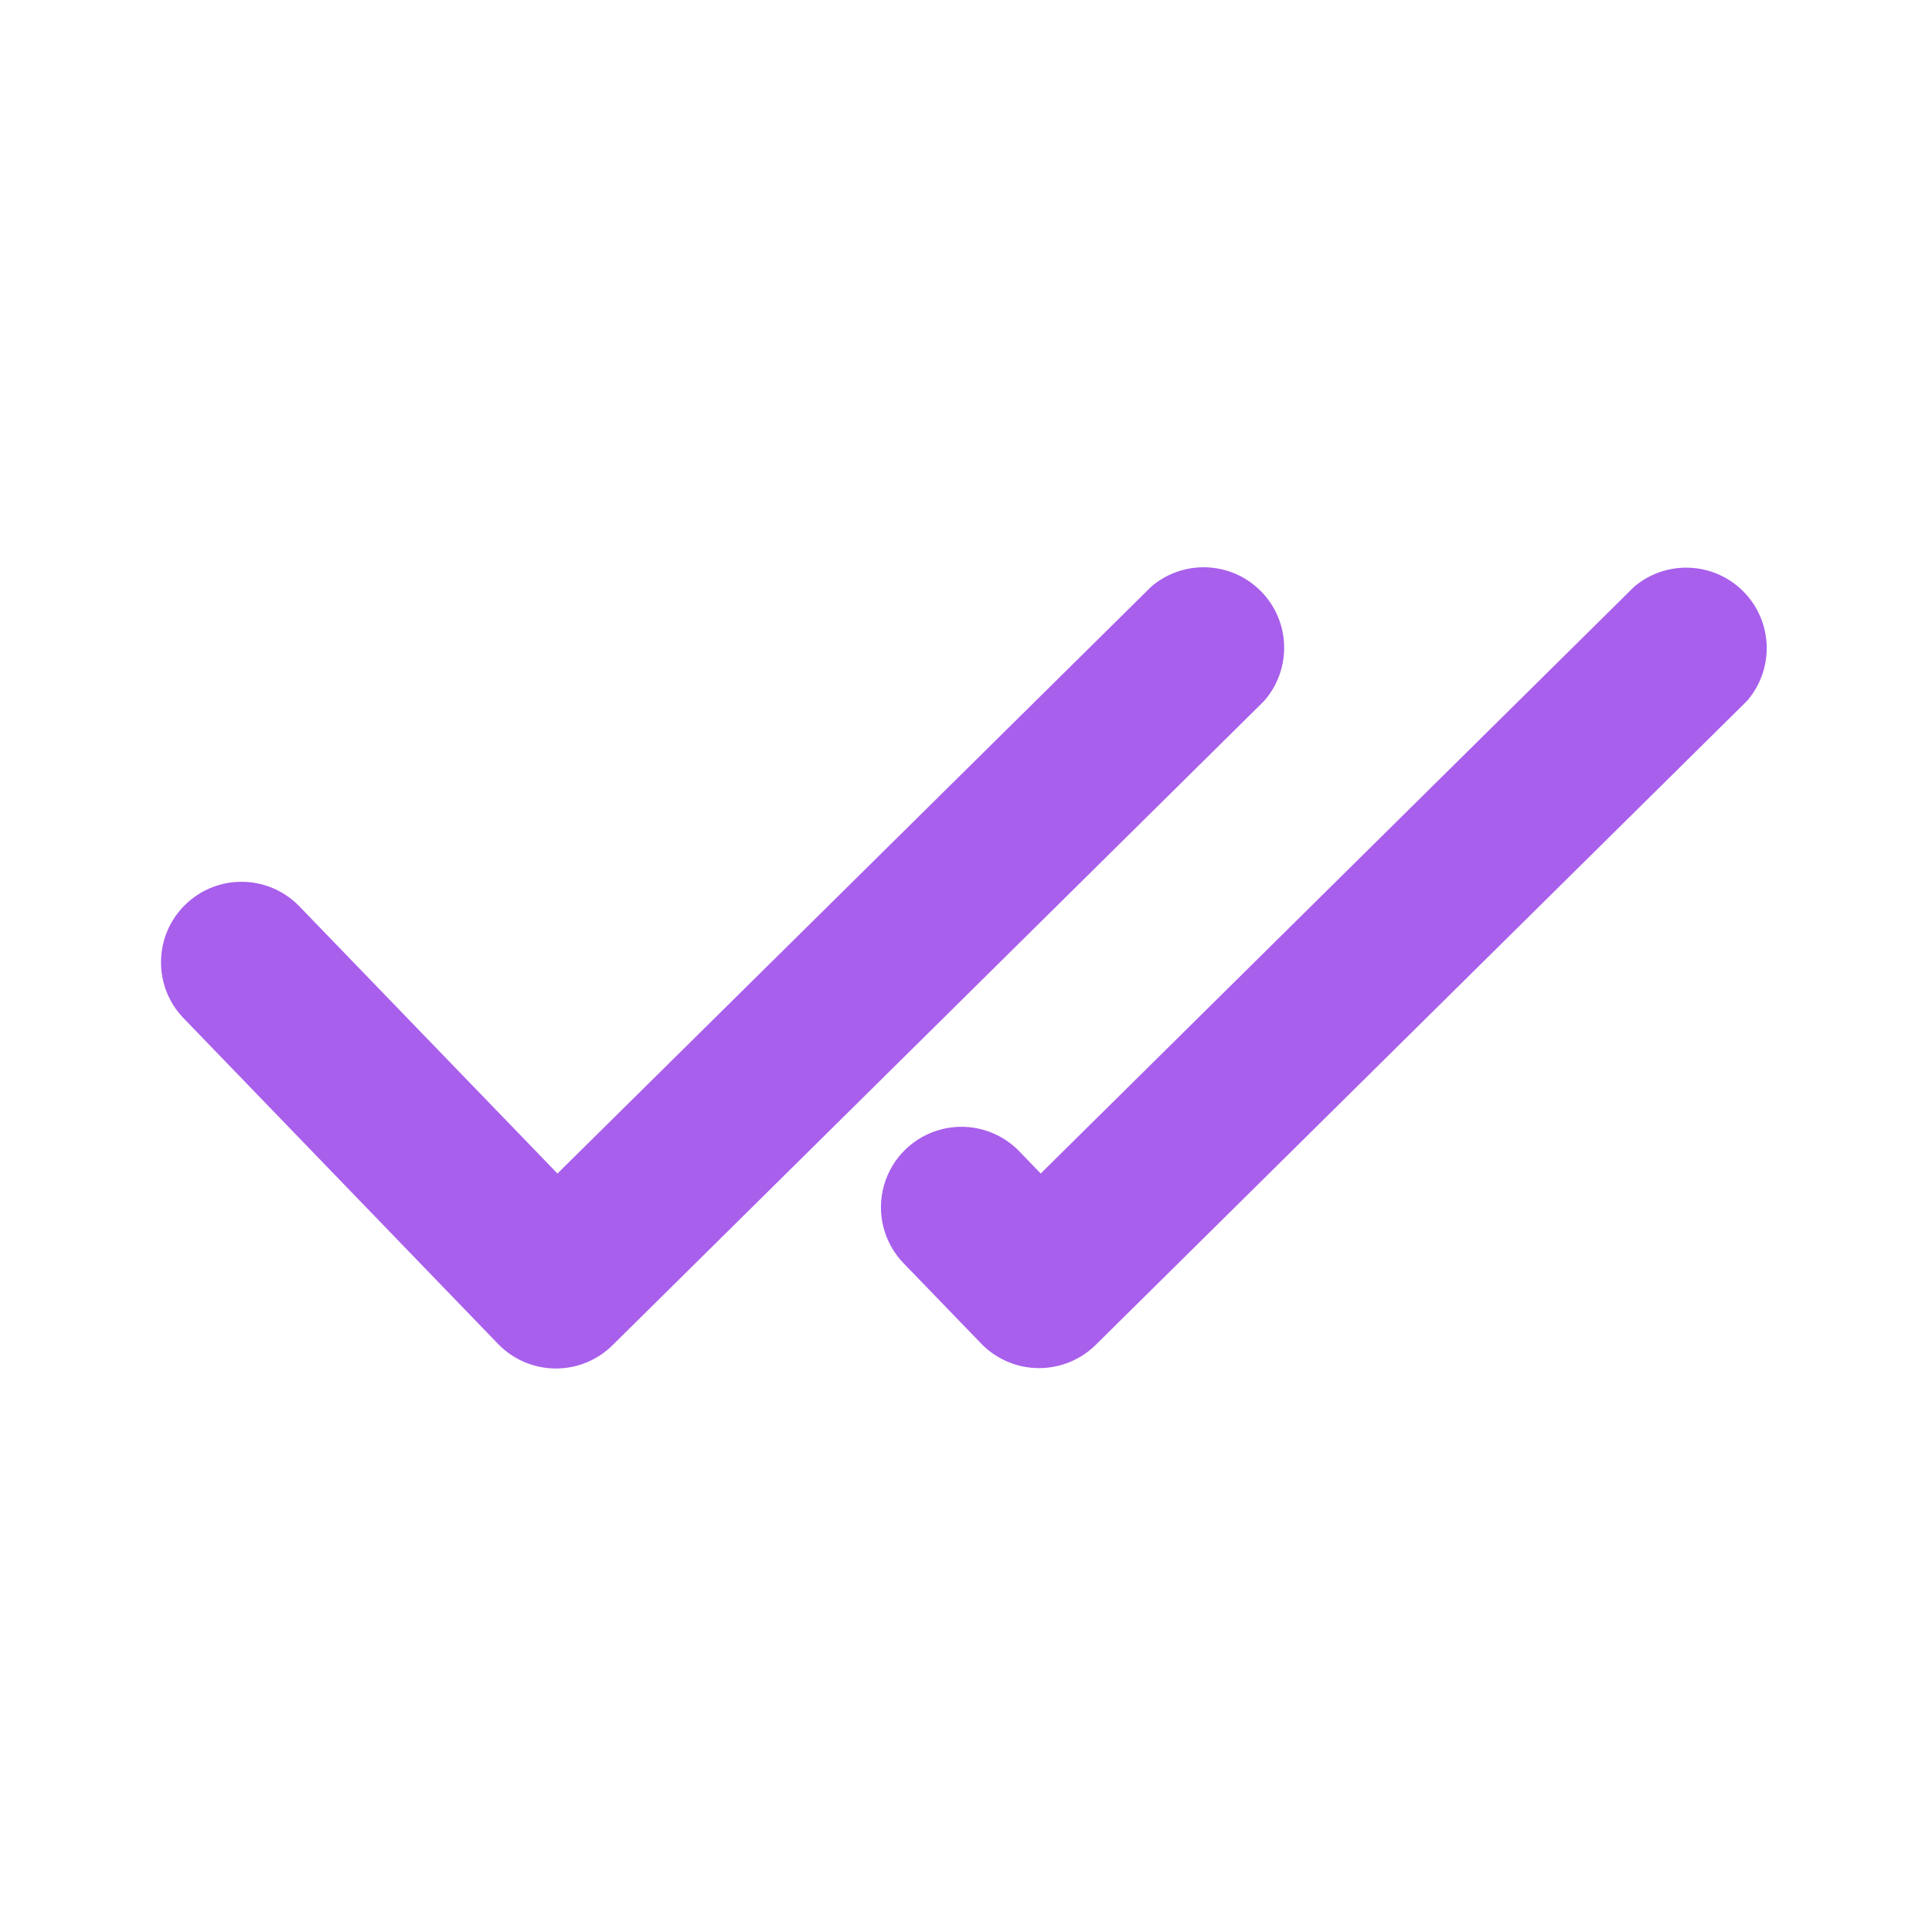
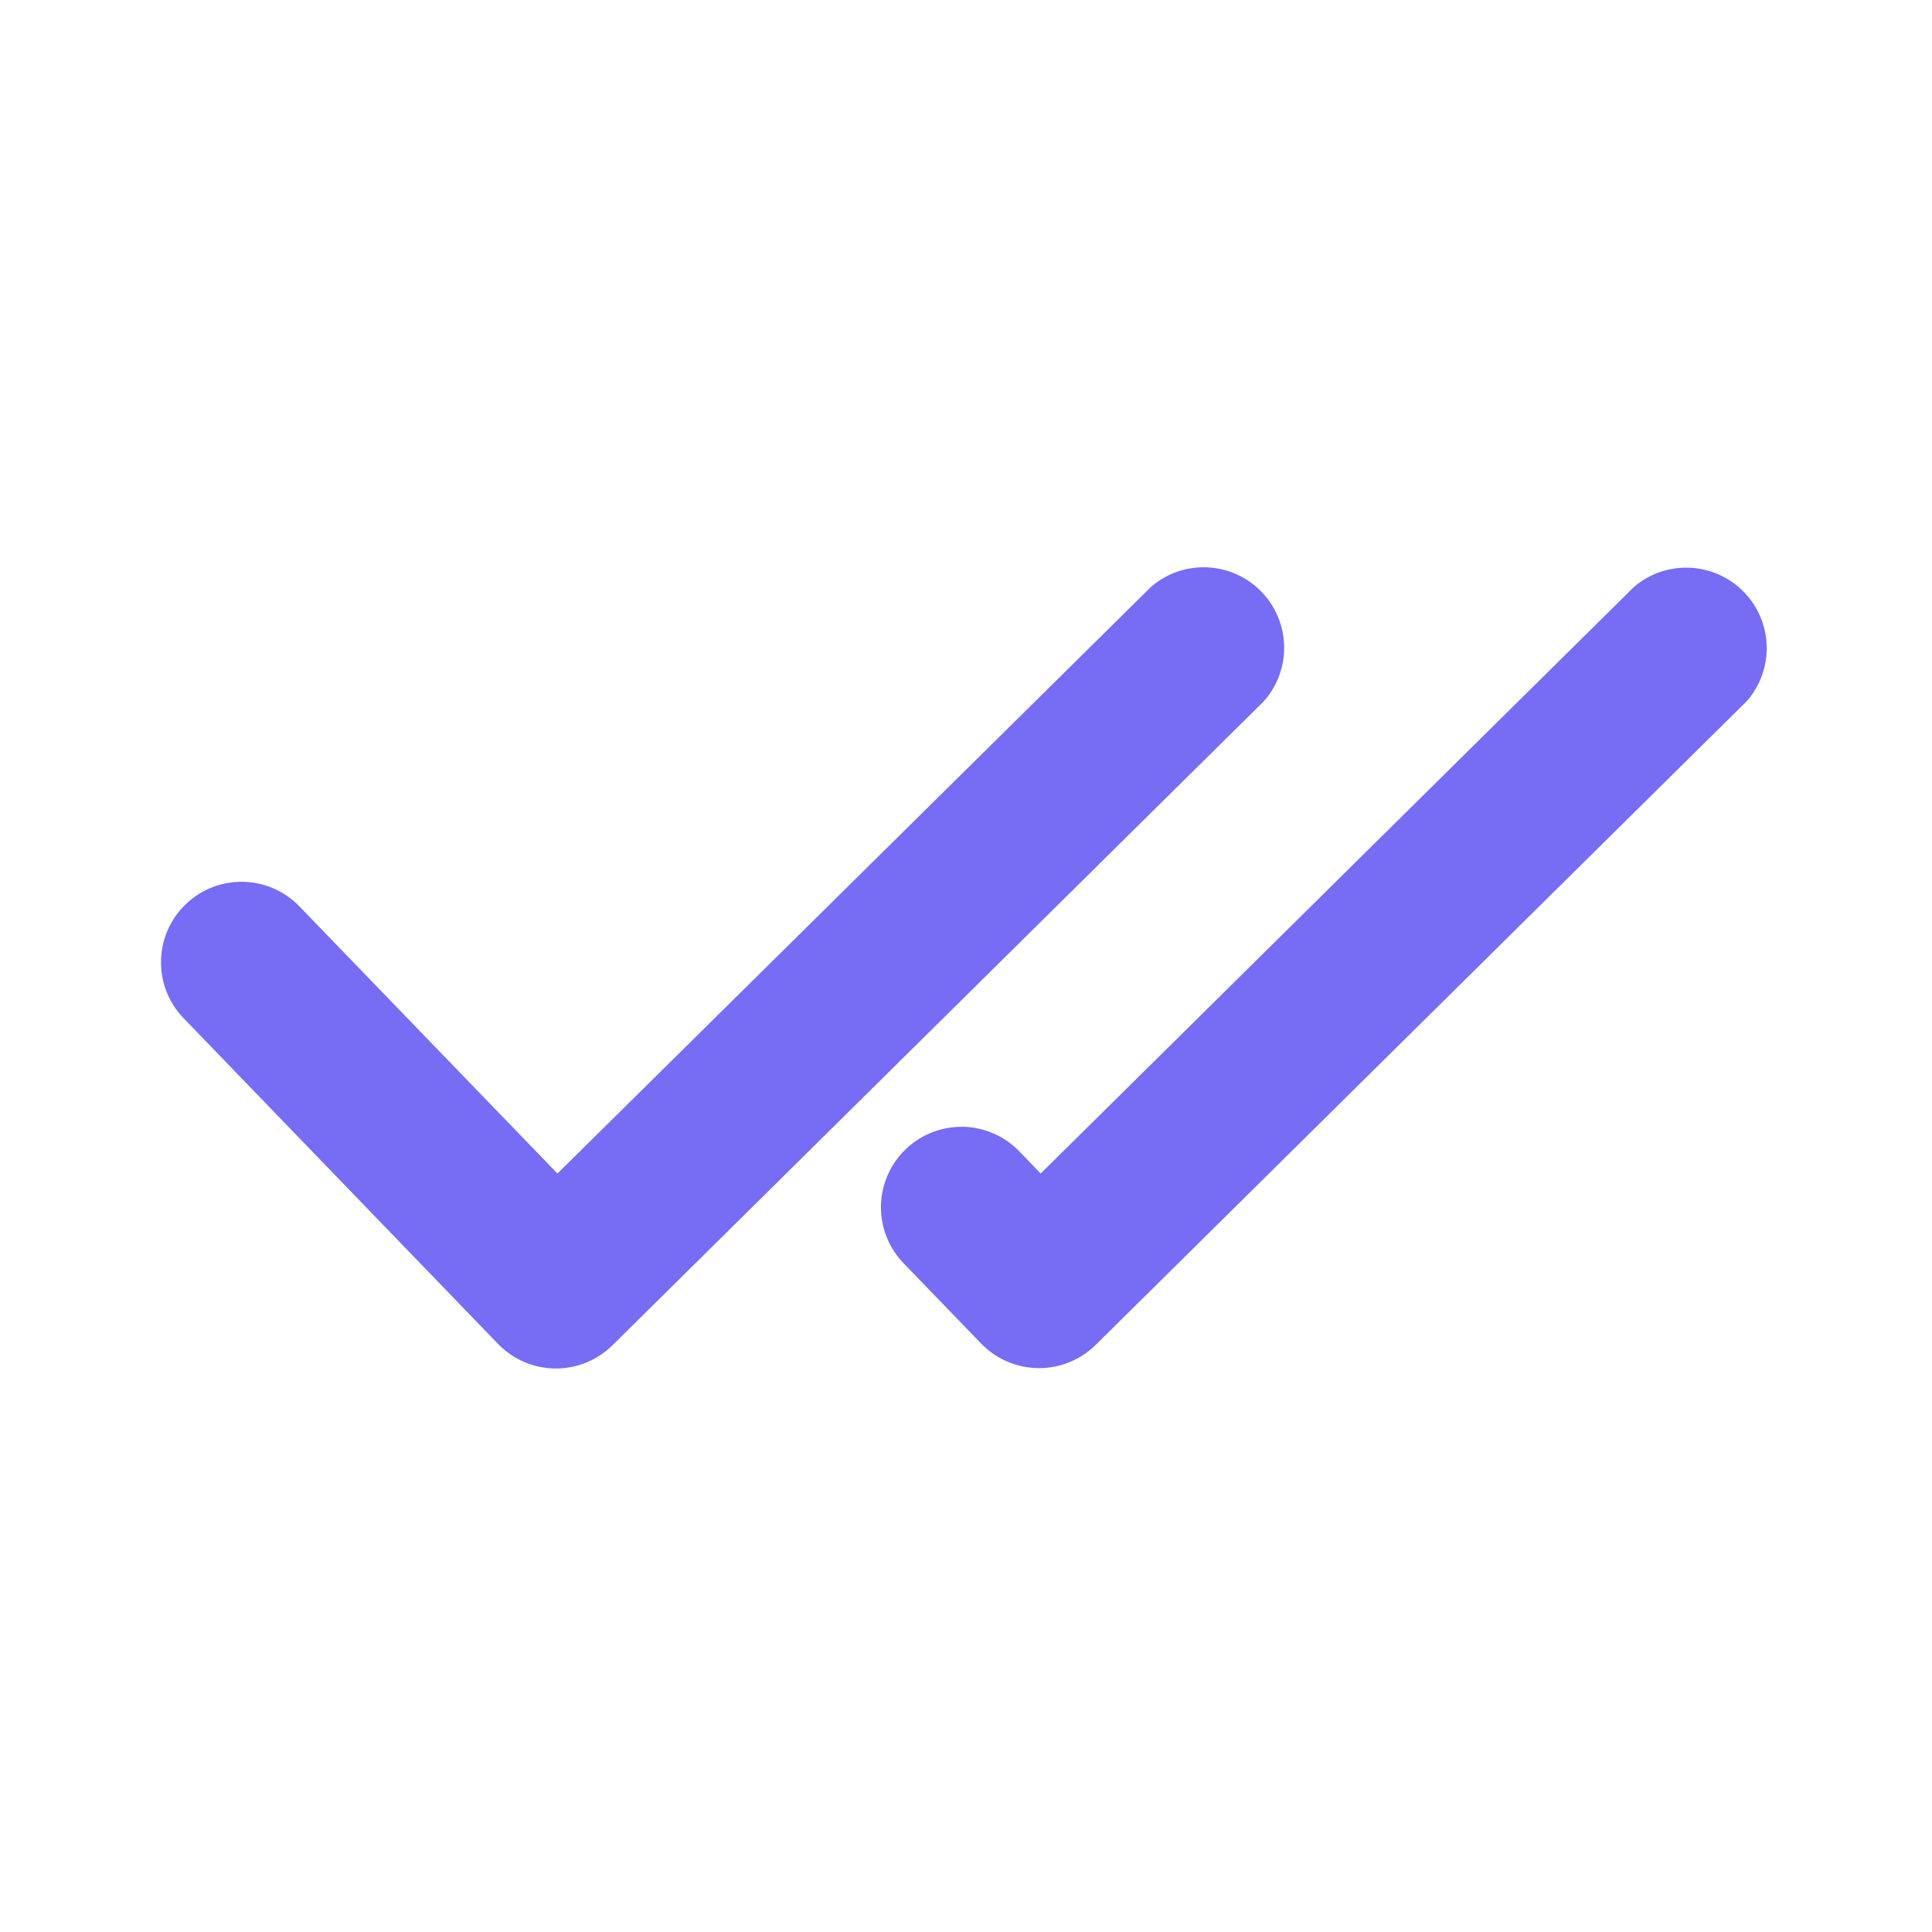
- <svg xmlns="http://www.w3.org/2000/svg" fill="rgb(168, 95, 236)" width="800px" height="800px" viewBox="0 0 24 24">
+ <svg xmlns="http://www.w3.org/2000/svg" fill="#766DF4" width="800px" height="800px" viewBox="0 0 24 24">
  <path d="M2.305,11.235a1,1,0,0,1,1.414.024l3.206,3.319L14.3,7.289A1,1,0,0,1,15.7,8.711l-8.091,8a1,1,0,0,1-.7.289H6.9a1,1,0,0,1-.708-.3L2.281,12.649A1,1,0,0,1,2.305,11.235ZM20.3,7.289l-7.372,7.289-.263-.273a1,1,0,1,0-1.438,1.39l.966,1a1,1,0,0,0,.708.3h.011a1,1,0,0,0,.7-.289l8.091-8A1,1,0,0,0,20.3,7.289Z" />
</svg>
